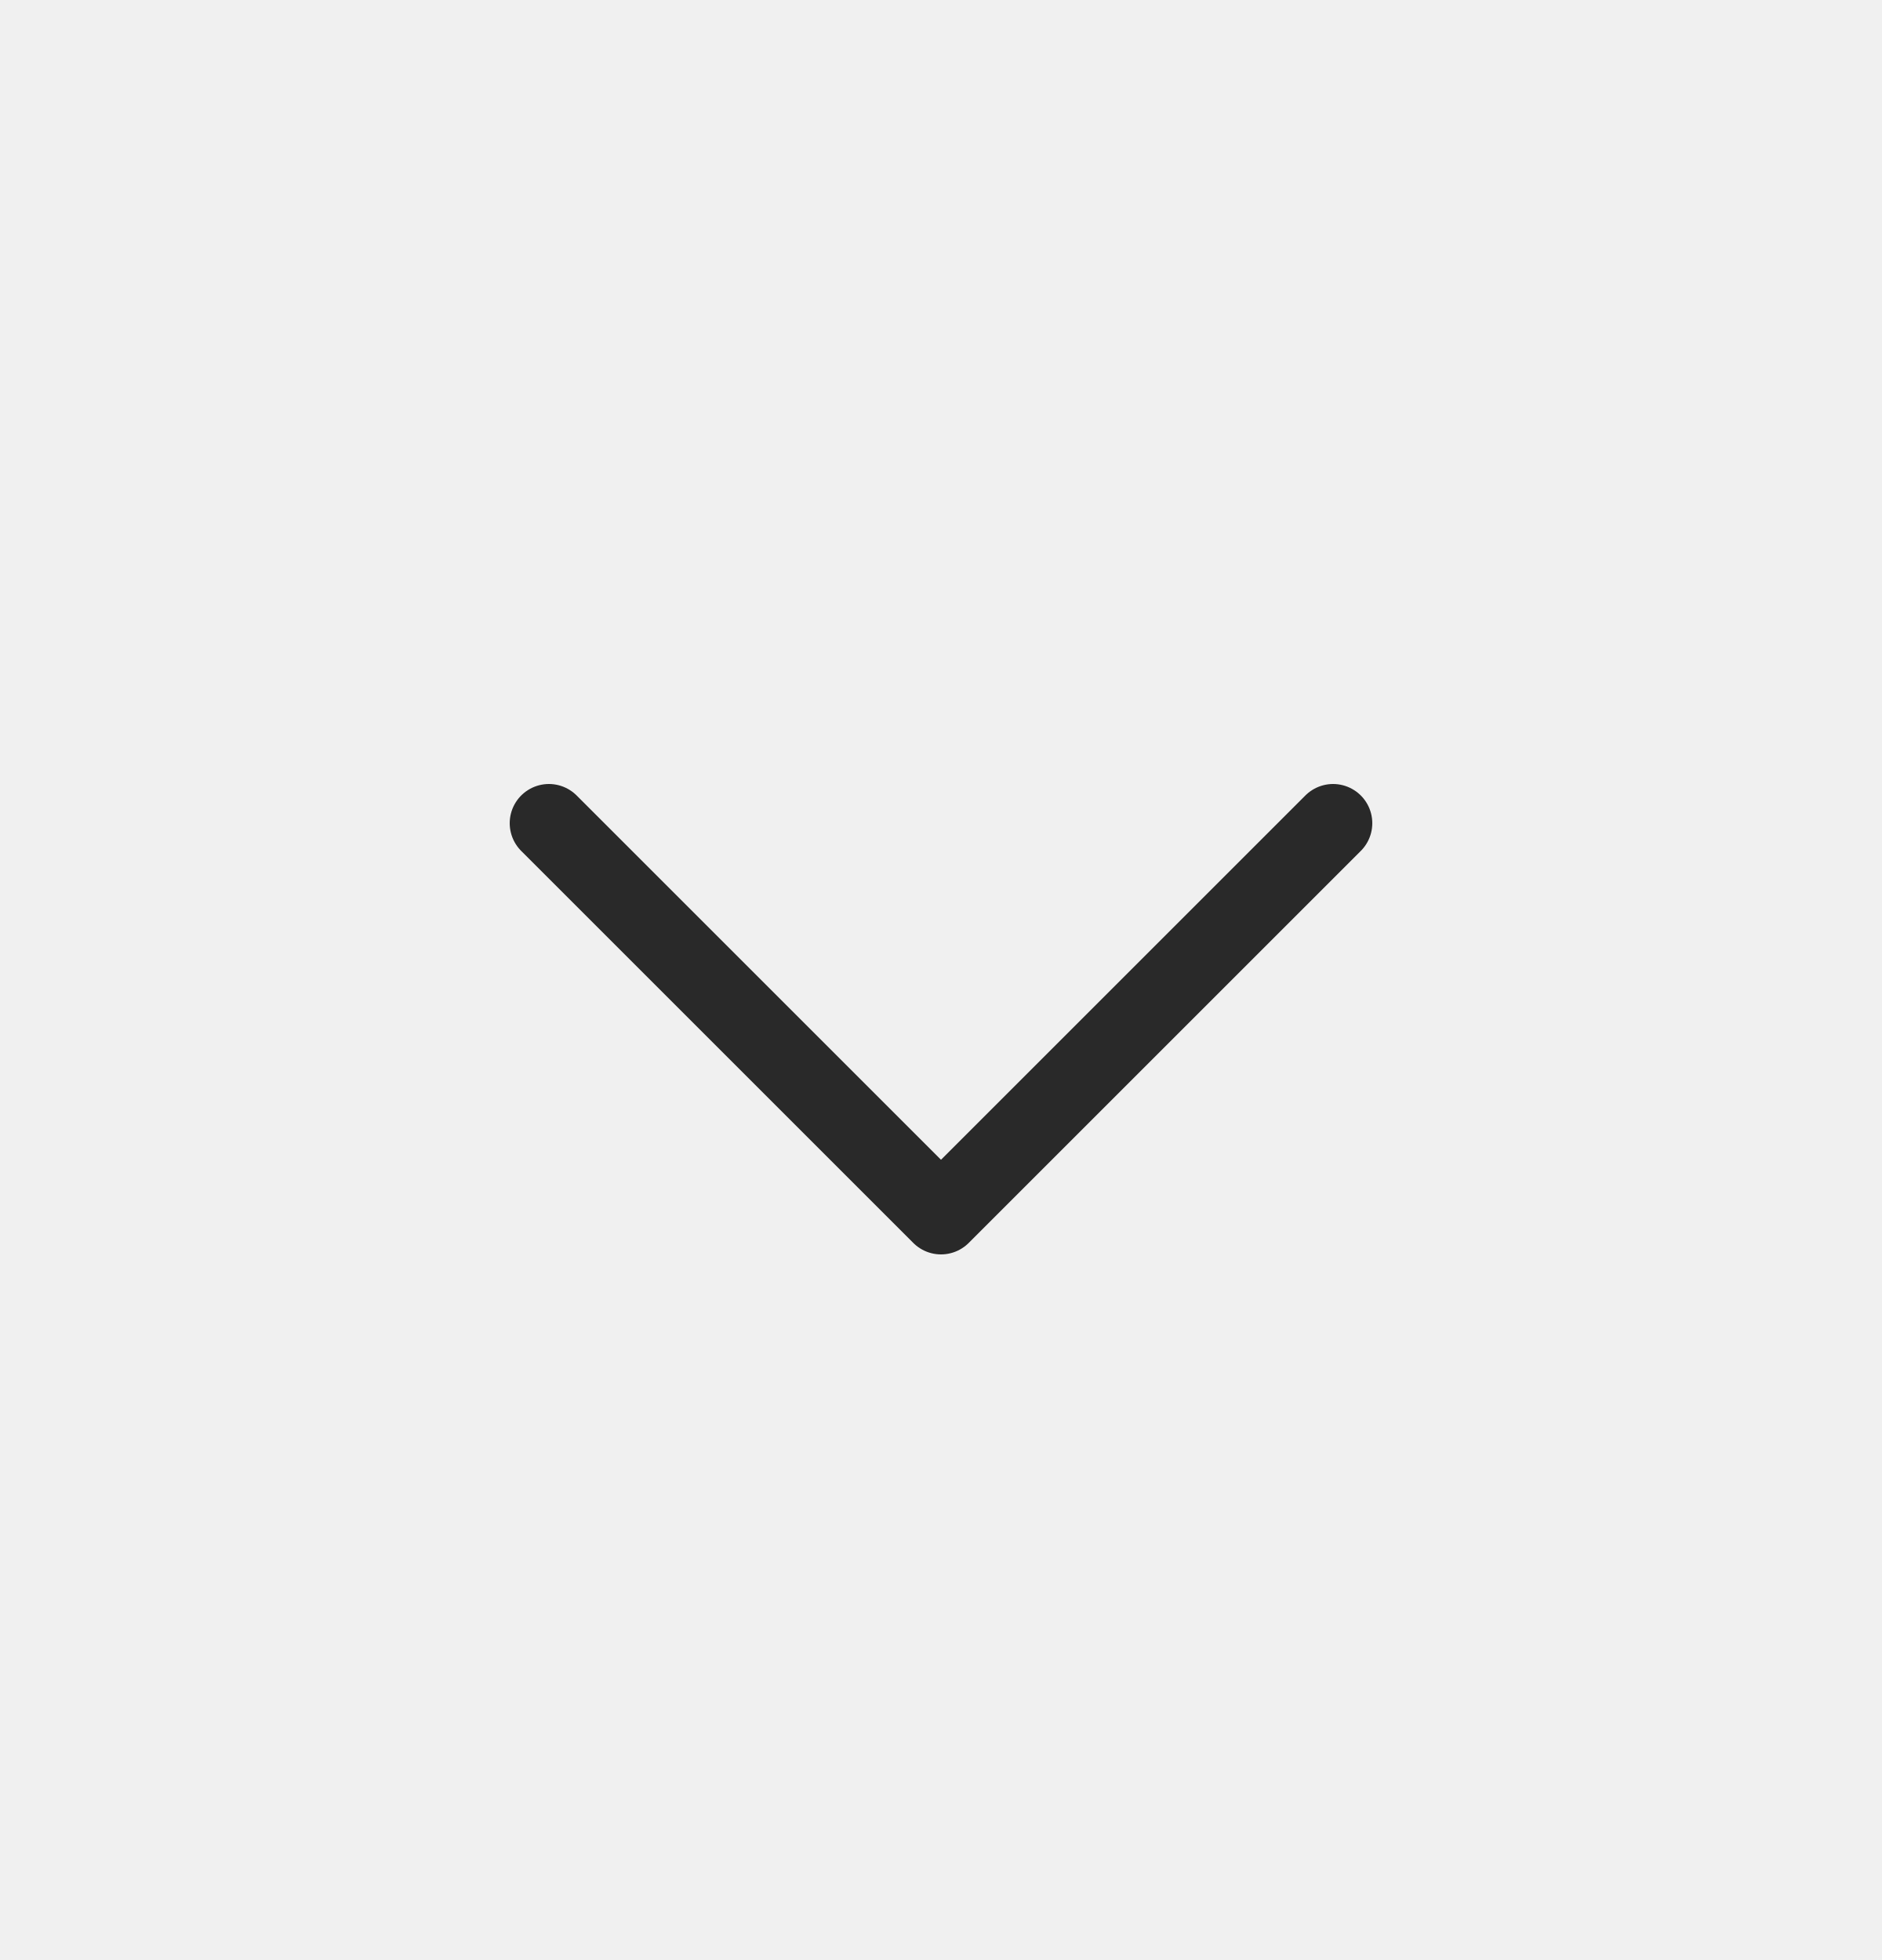
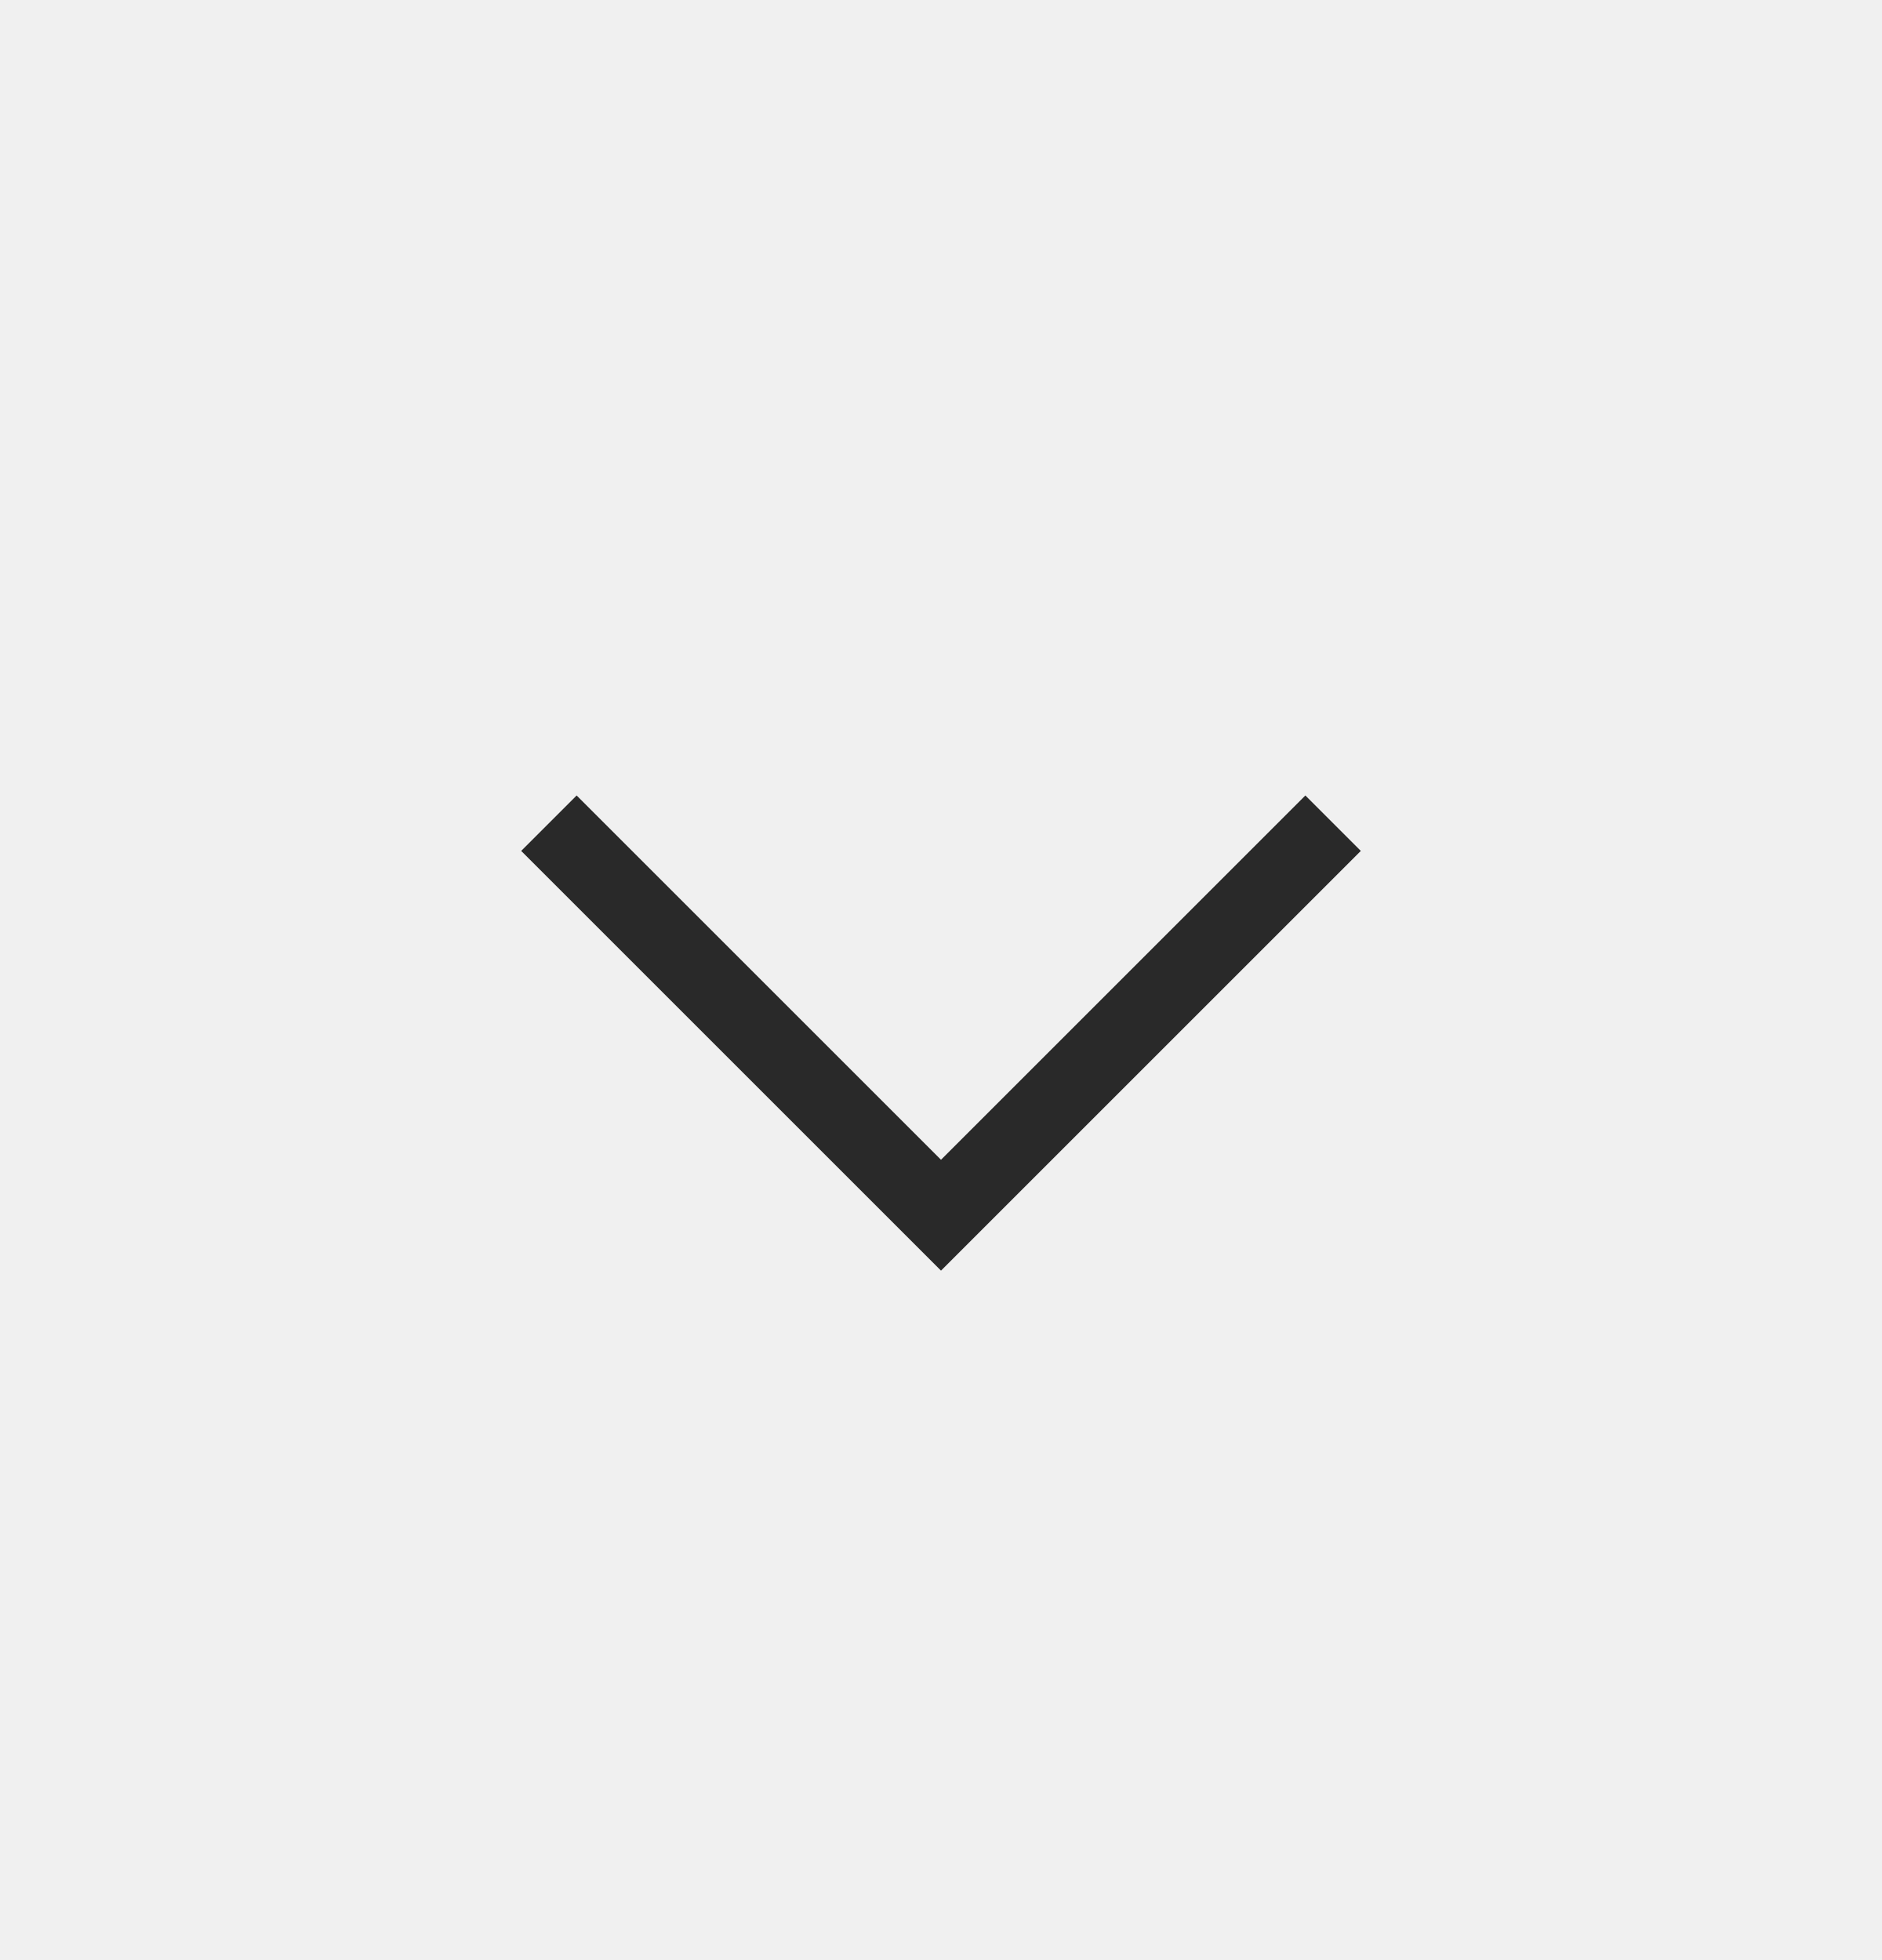
<svg xmlns="http://www.w3.org/2000/svg" width="24" height="25" viewBox="0 0 24 25" fill="none">
  <g clip-path="url(#clip0_3296_12921)">
-     <path d="M7 10.5L12 15.5L17 10.5" stroke="#292929" stroke-linecap="round" stroke-linejoin="round" />
+     <path d="M7 10.5L12 15.5L17 10.5" stroke="#292929" strokeLinecap="round" strokeLinejoin="round" />
  </g>
  <defs>
    <clipPath id="clip0_3296_12921">
      <rect width="24" height="24" fill="white" transform="translate(0 0.5)" />
    </clipPath>
  </defs>
</svg>
